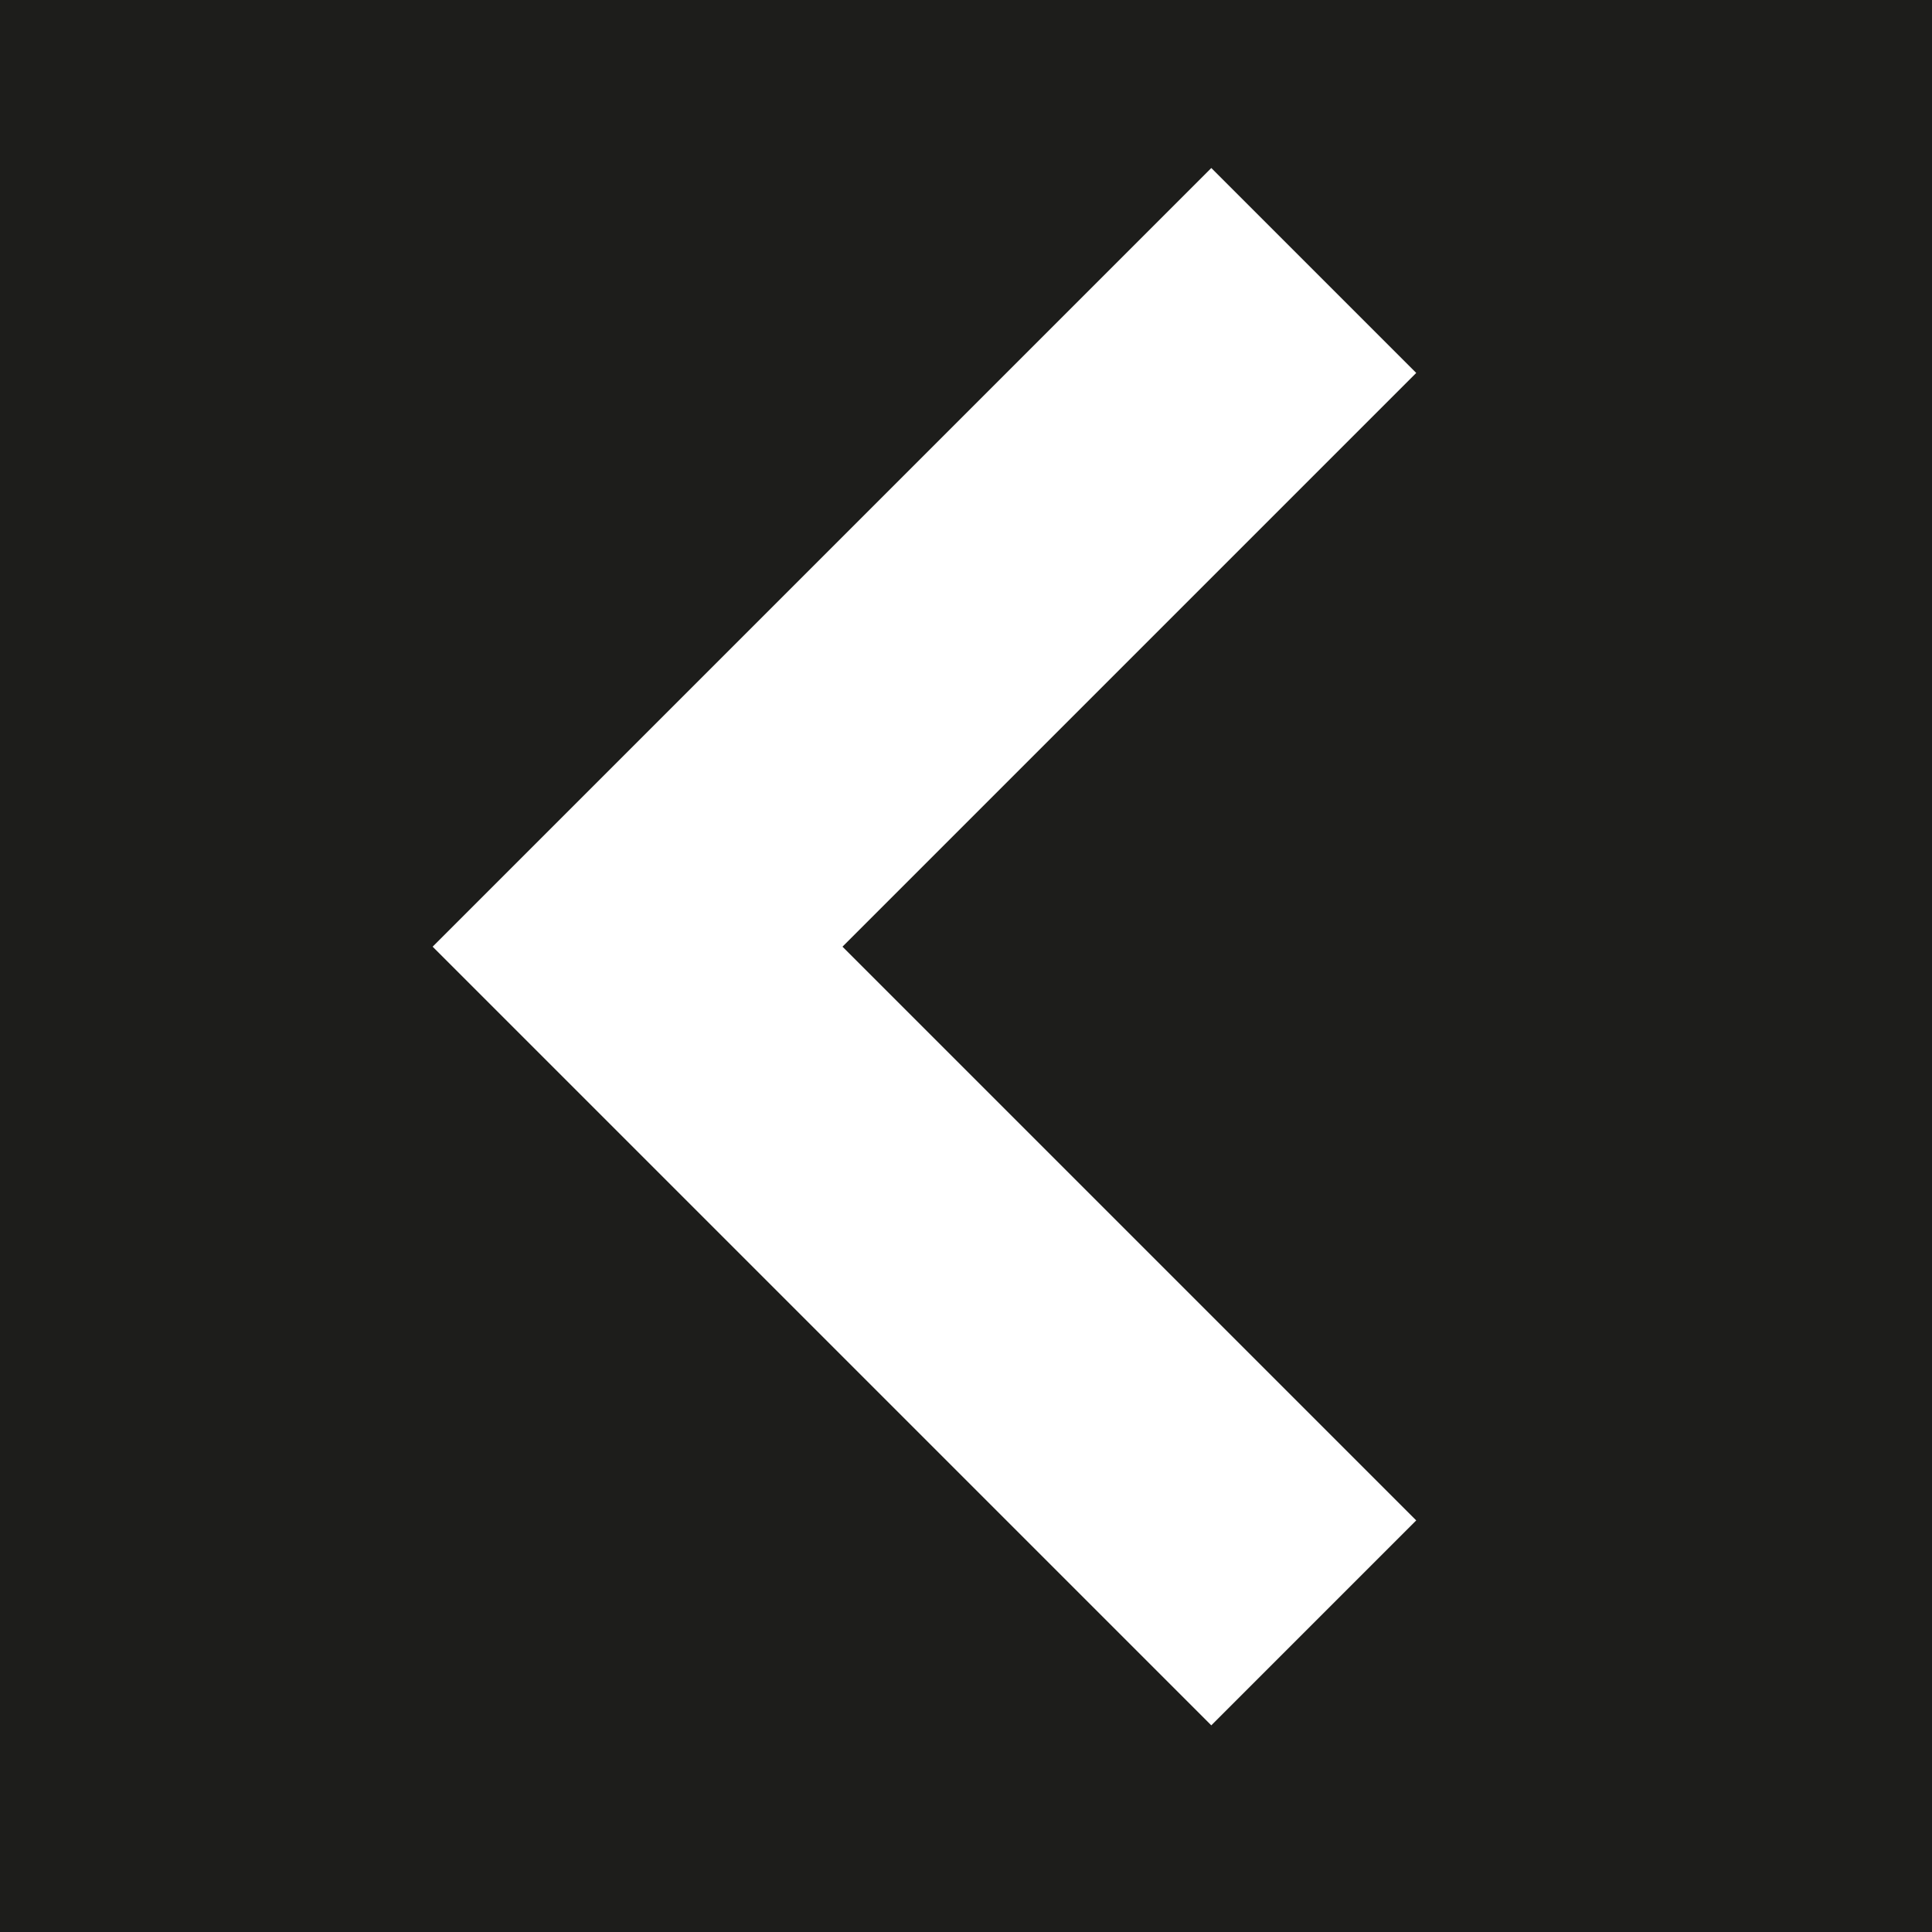
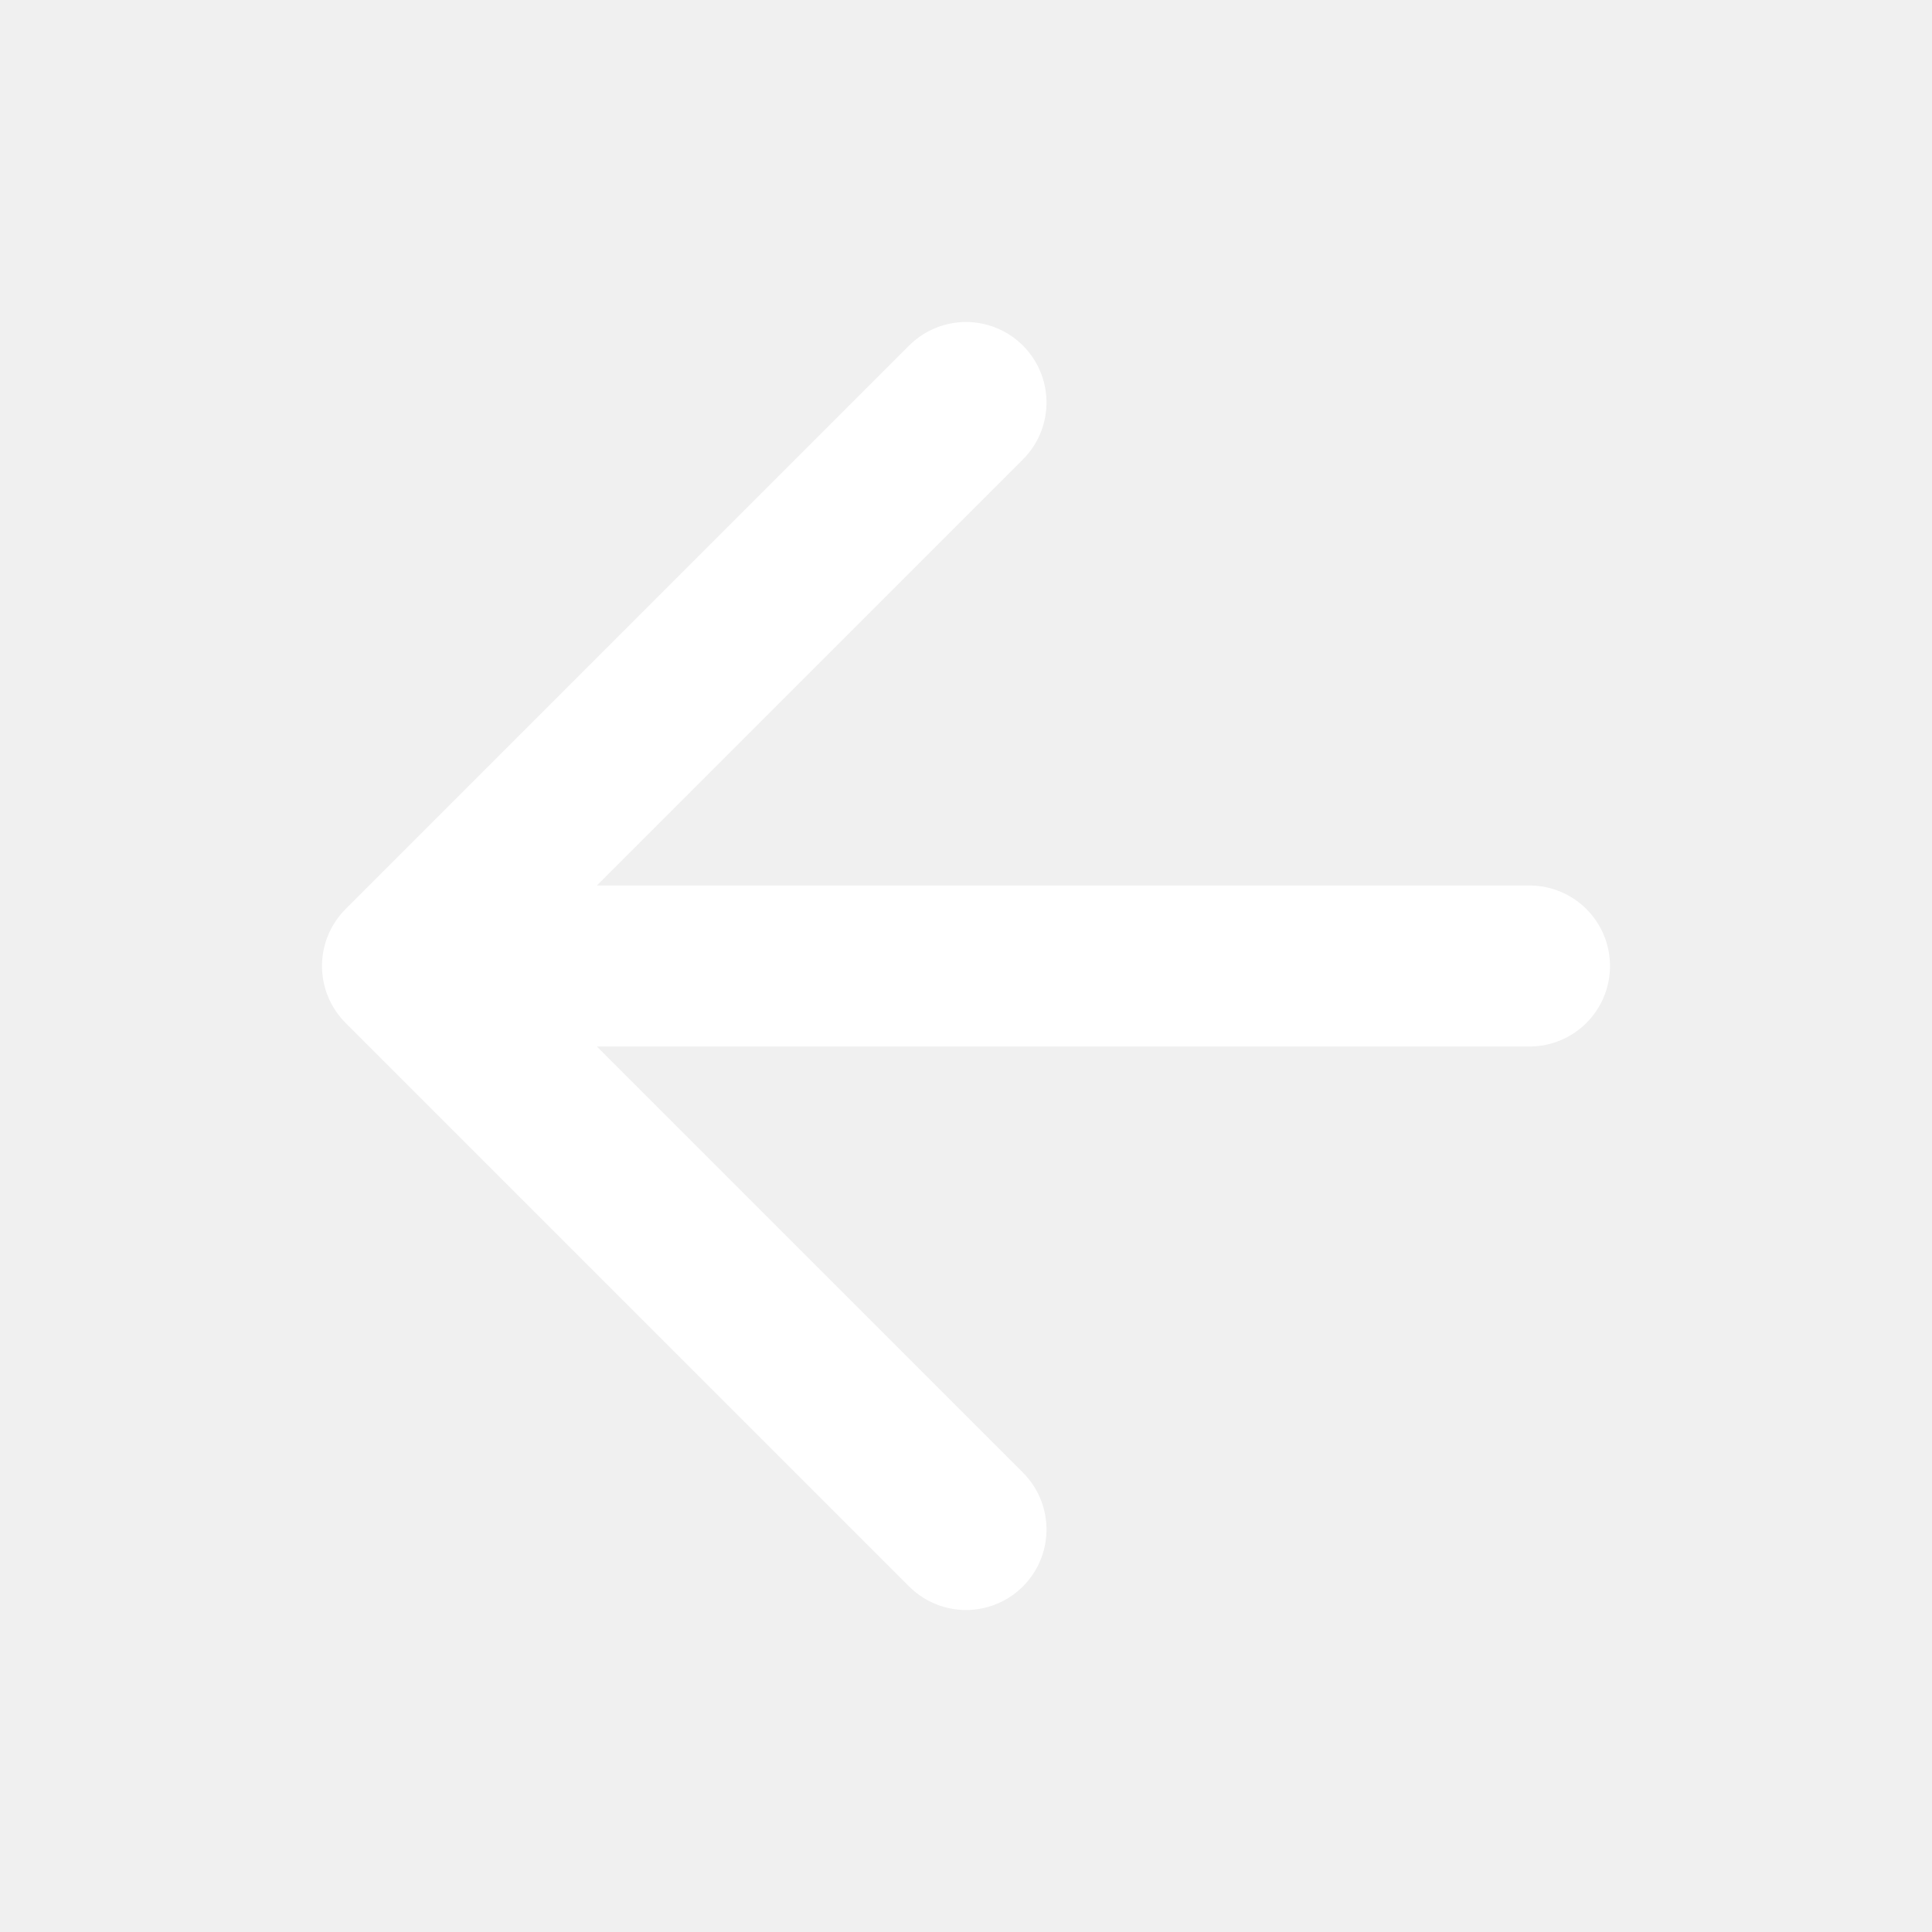
- <svg xmlns="http://www.w3.org/2000/svg" id="Calque_2" data-name="Calque 2" viewBox="0 0 1 1">
-   <defs>
-     <style>
-       .cls-1 {
-         fill: none;
-         stroke: #fff;
-         stroke-miterlimit: 10;
-         stroke-width: .15px;
-       }
- 
-       .cls-2 {
-         fill: #1d1d1b;
-       }
-     </style>
-   </defs>
-   <g id="Calque_1-2" data-name="Calque 1">
-     <rect class="cls-2" width="1" height="1" />
-     <path class="cls-1" d="m.68.14l-.35.35.35.35" />
-   </g>
+ <svg xmlns="http://www.w3.org/2000/svg" width="50" height="50" viewBox="0 0 24 24" fill="none" stroke="#ffffff" stroke-width="2" stroke-linecap="round" stroke-linejoin="round">
+   <path d="M19 12H6M12 5l-7 7 7 7" />
</svg>
